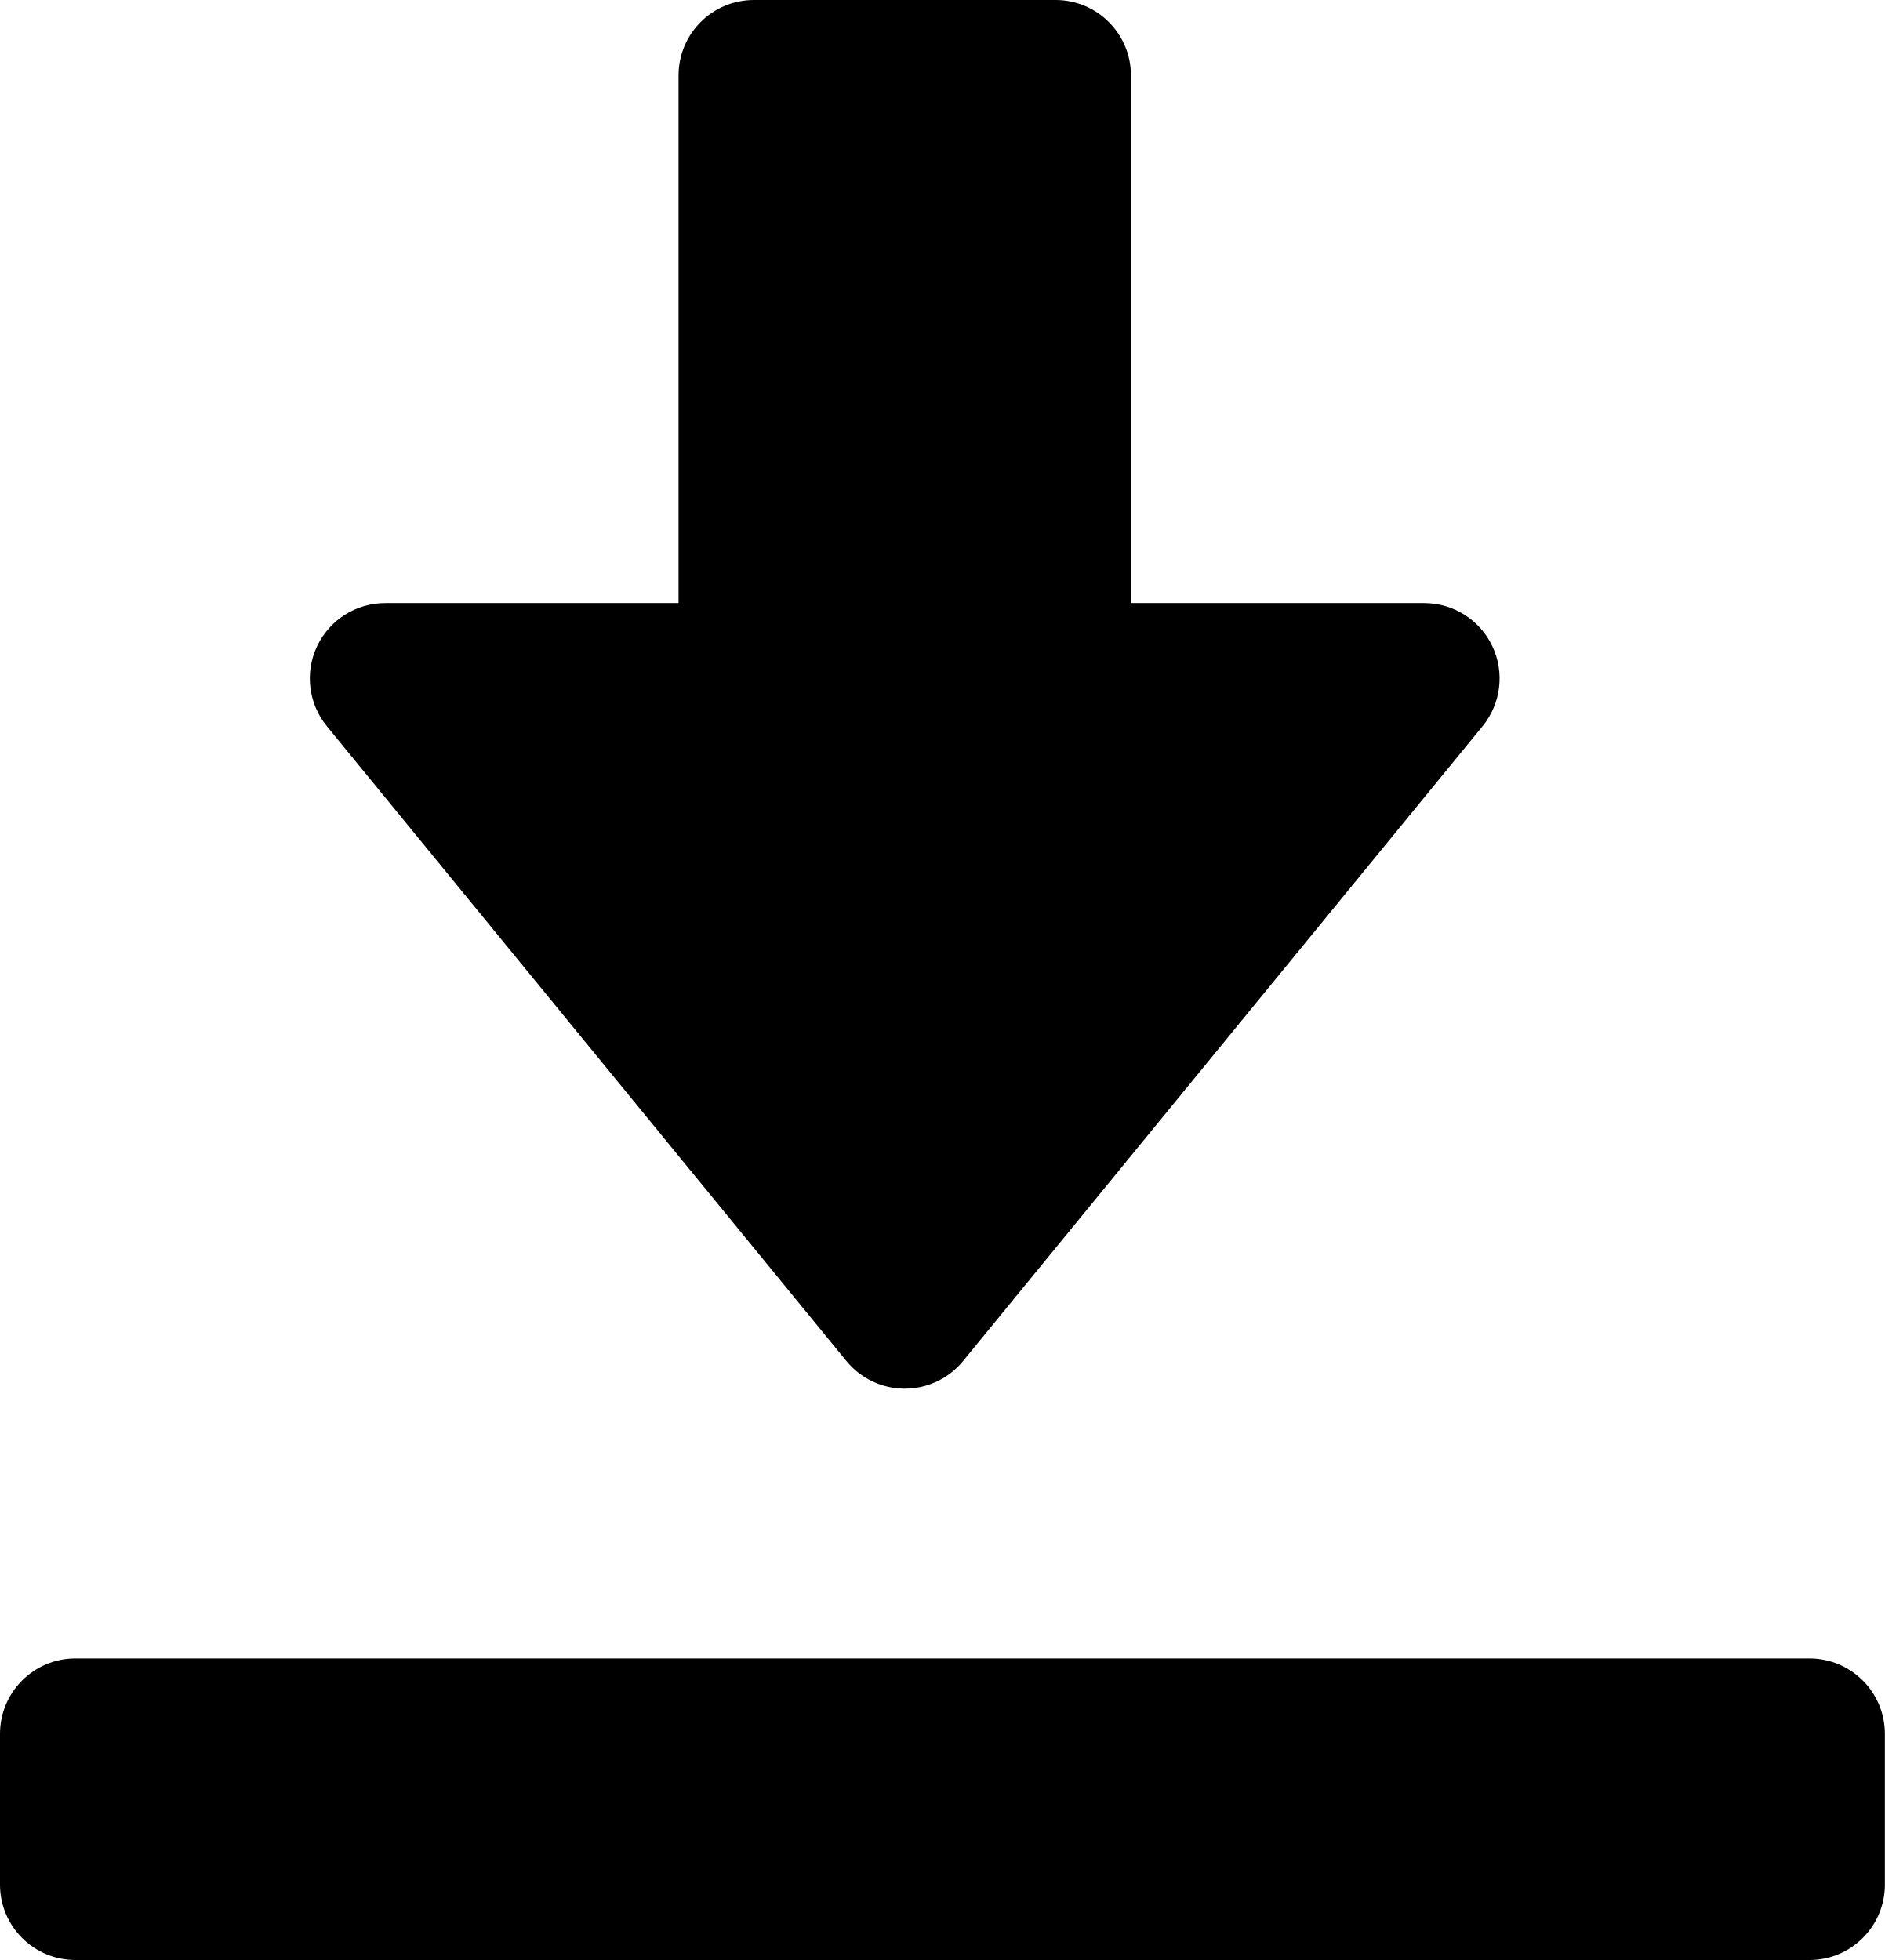
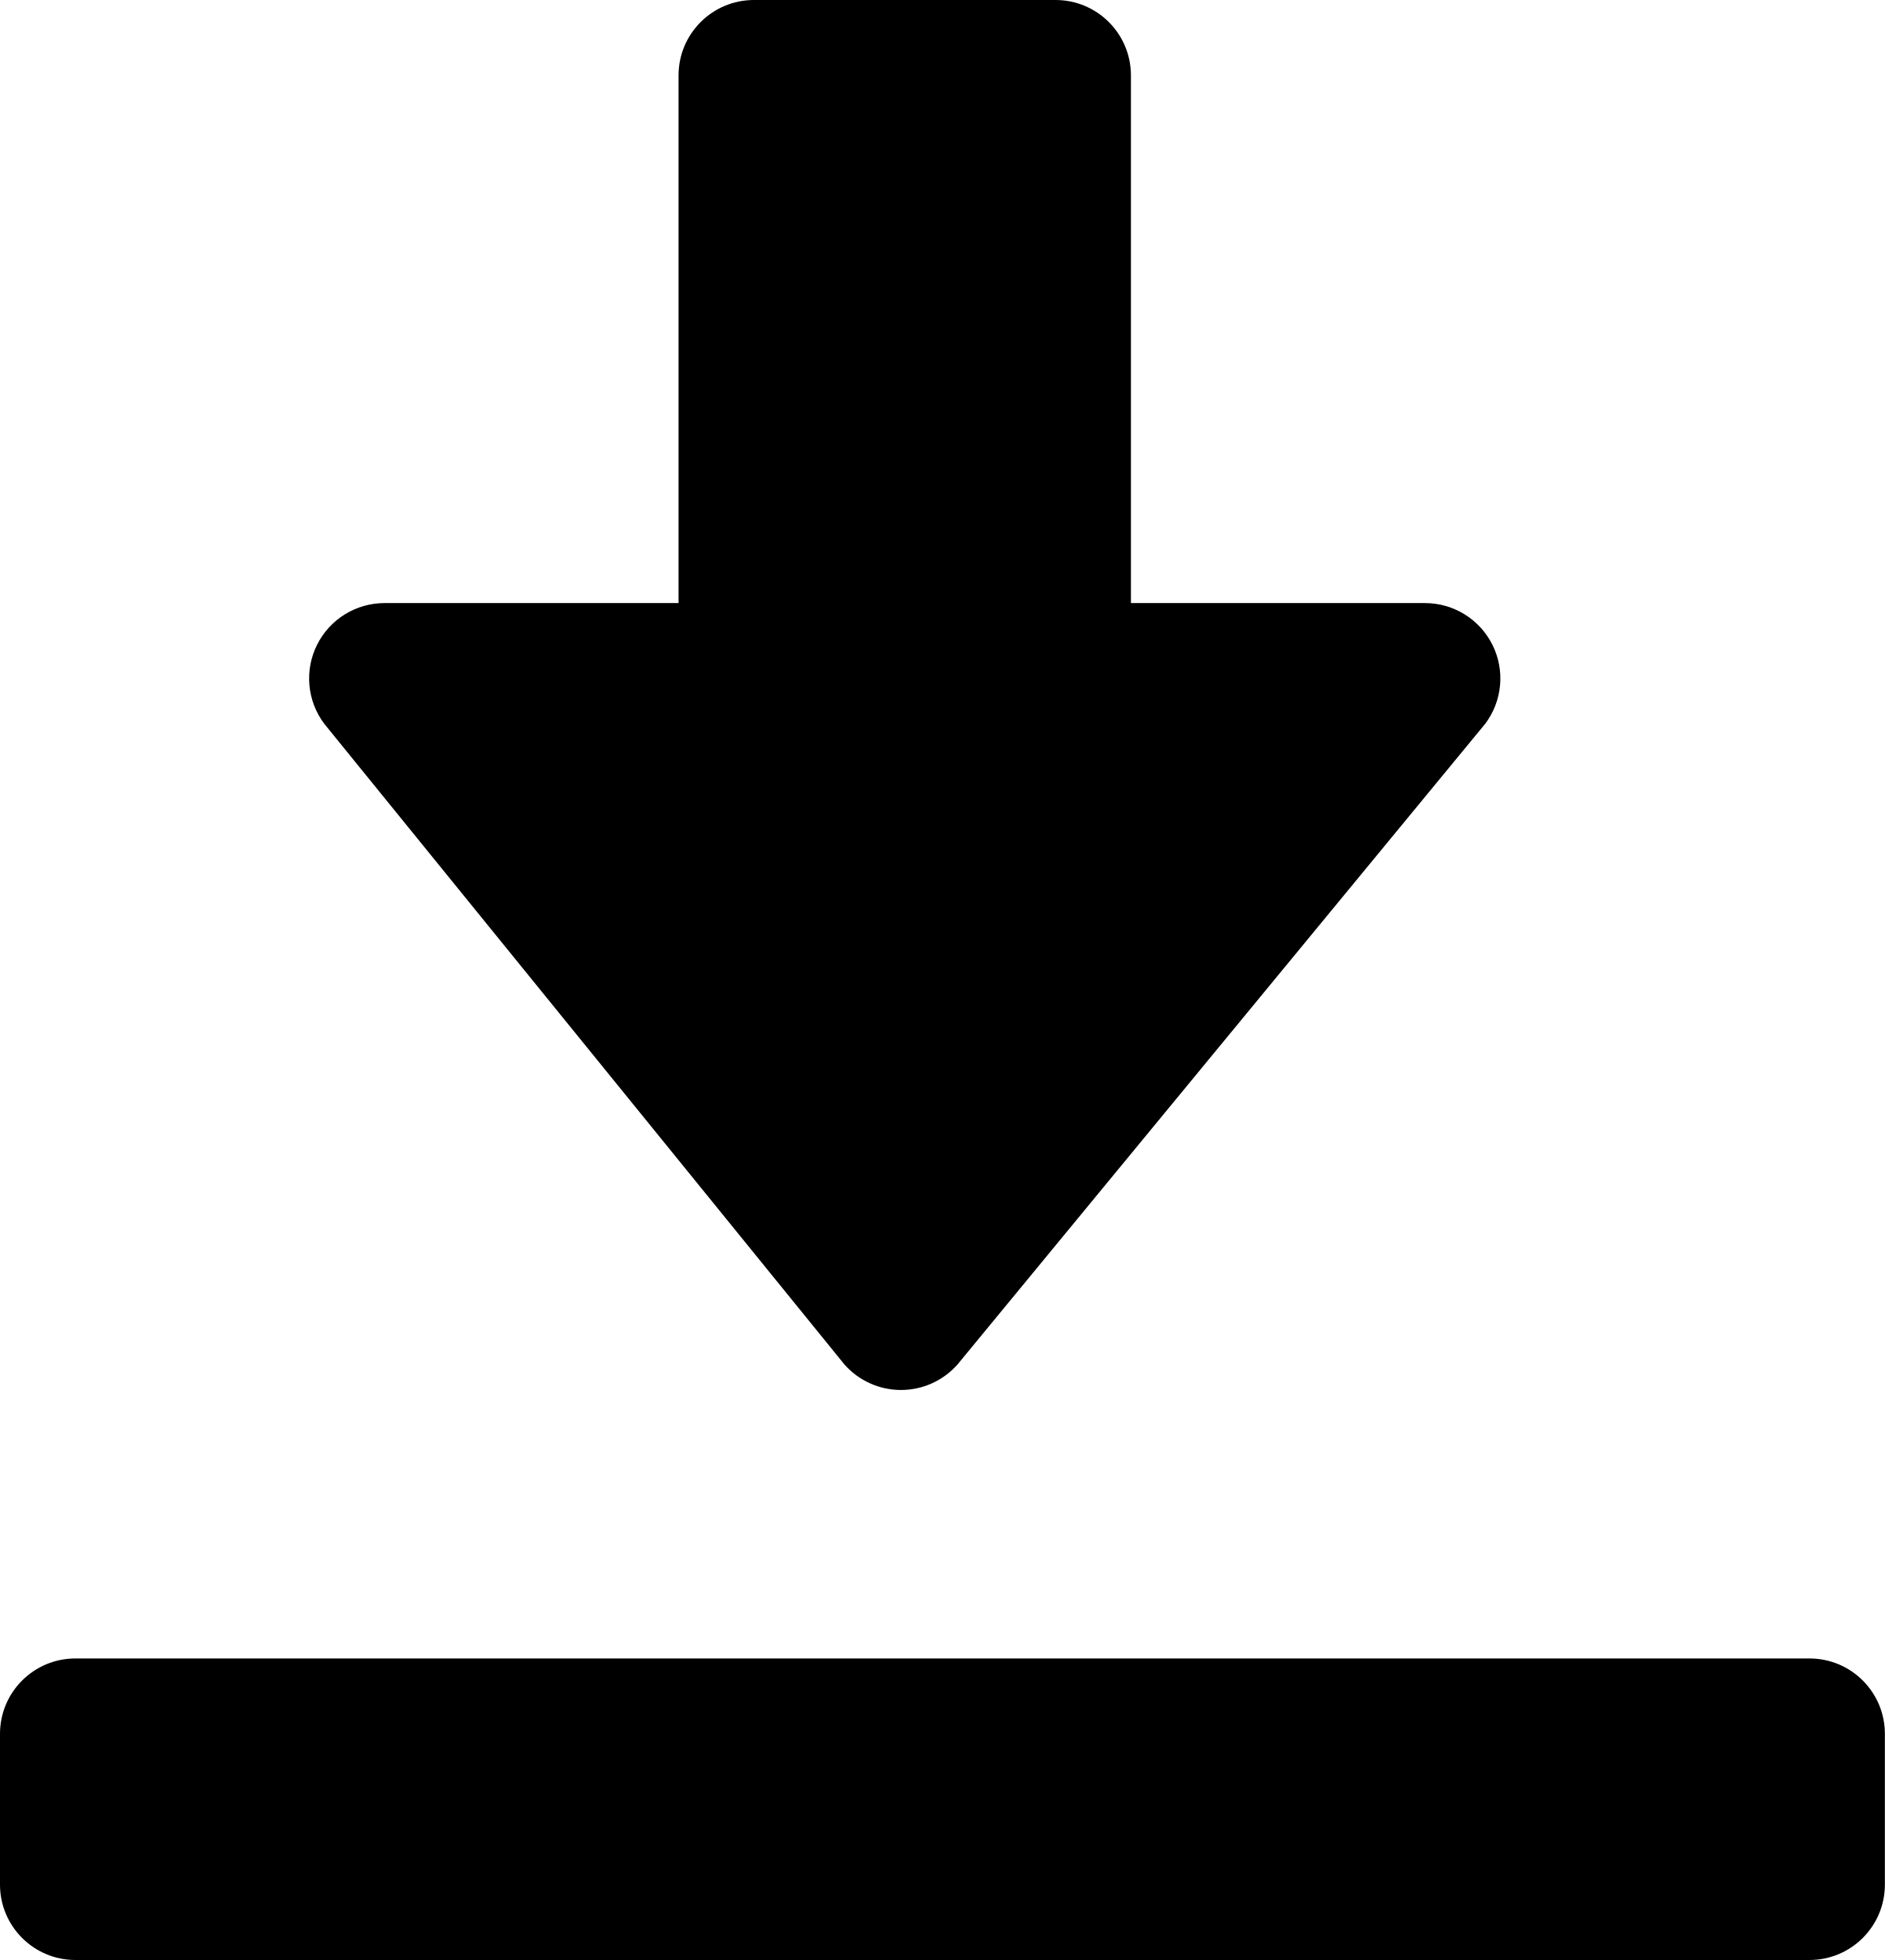
<svg xmlns="http://www.w3.org/2000/svg" width="25" height="26">
-   <path d="M9 8V1a1 1 0 0 1 1-1h4a1 1 0 0 1 1 1v7h3.89a1 1 0 0 1 .774 1.633l-6.89 8.421a1 1 0 0 1-1.548 0l-6.89-8.42A1 1 0 0 1 5.11 8H9zM1 22h23a1 1 0 0 1 1 1v2a1 1 0 0 1-1 1H1a1 1 0 0 1-1-1v-2a1 1 0 0 1 1-1z" />
+   <path d="M9 8V1a1 1 0 0 1 1-1h4a1 1 0 0 1 1 1v7h3.9a1 1 0 0 1 .8 1.6l-7 8.5a1 1 0 0 1-1.5 0L4.3 9.6A1 1 0 0 1 5.1 8H9zM1 22h23a1 1 0 0 1 1 1v2a1 1 0 0 1-1 1H1a1 1 0 0 1-1-1v-2a1 1 0 0 1 1-1z" />
</svg>
